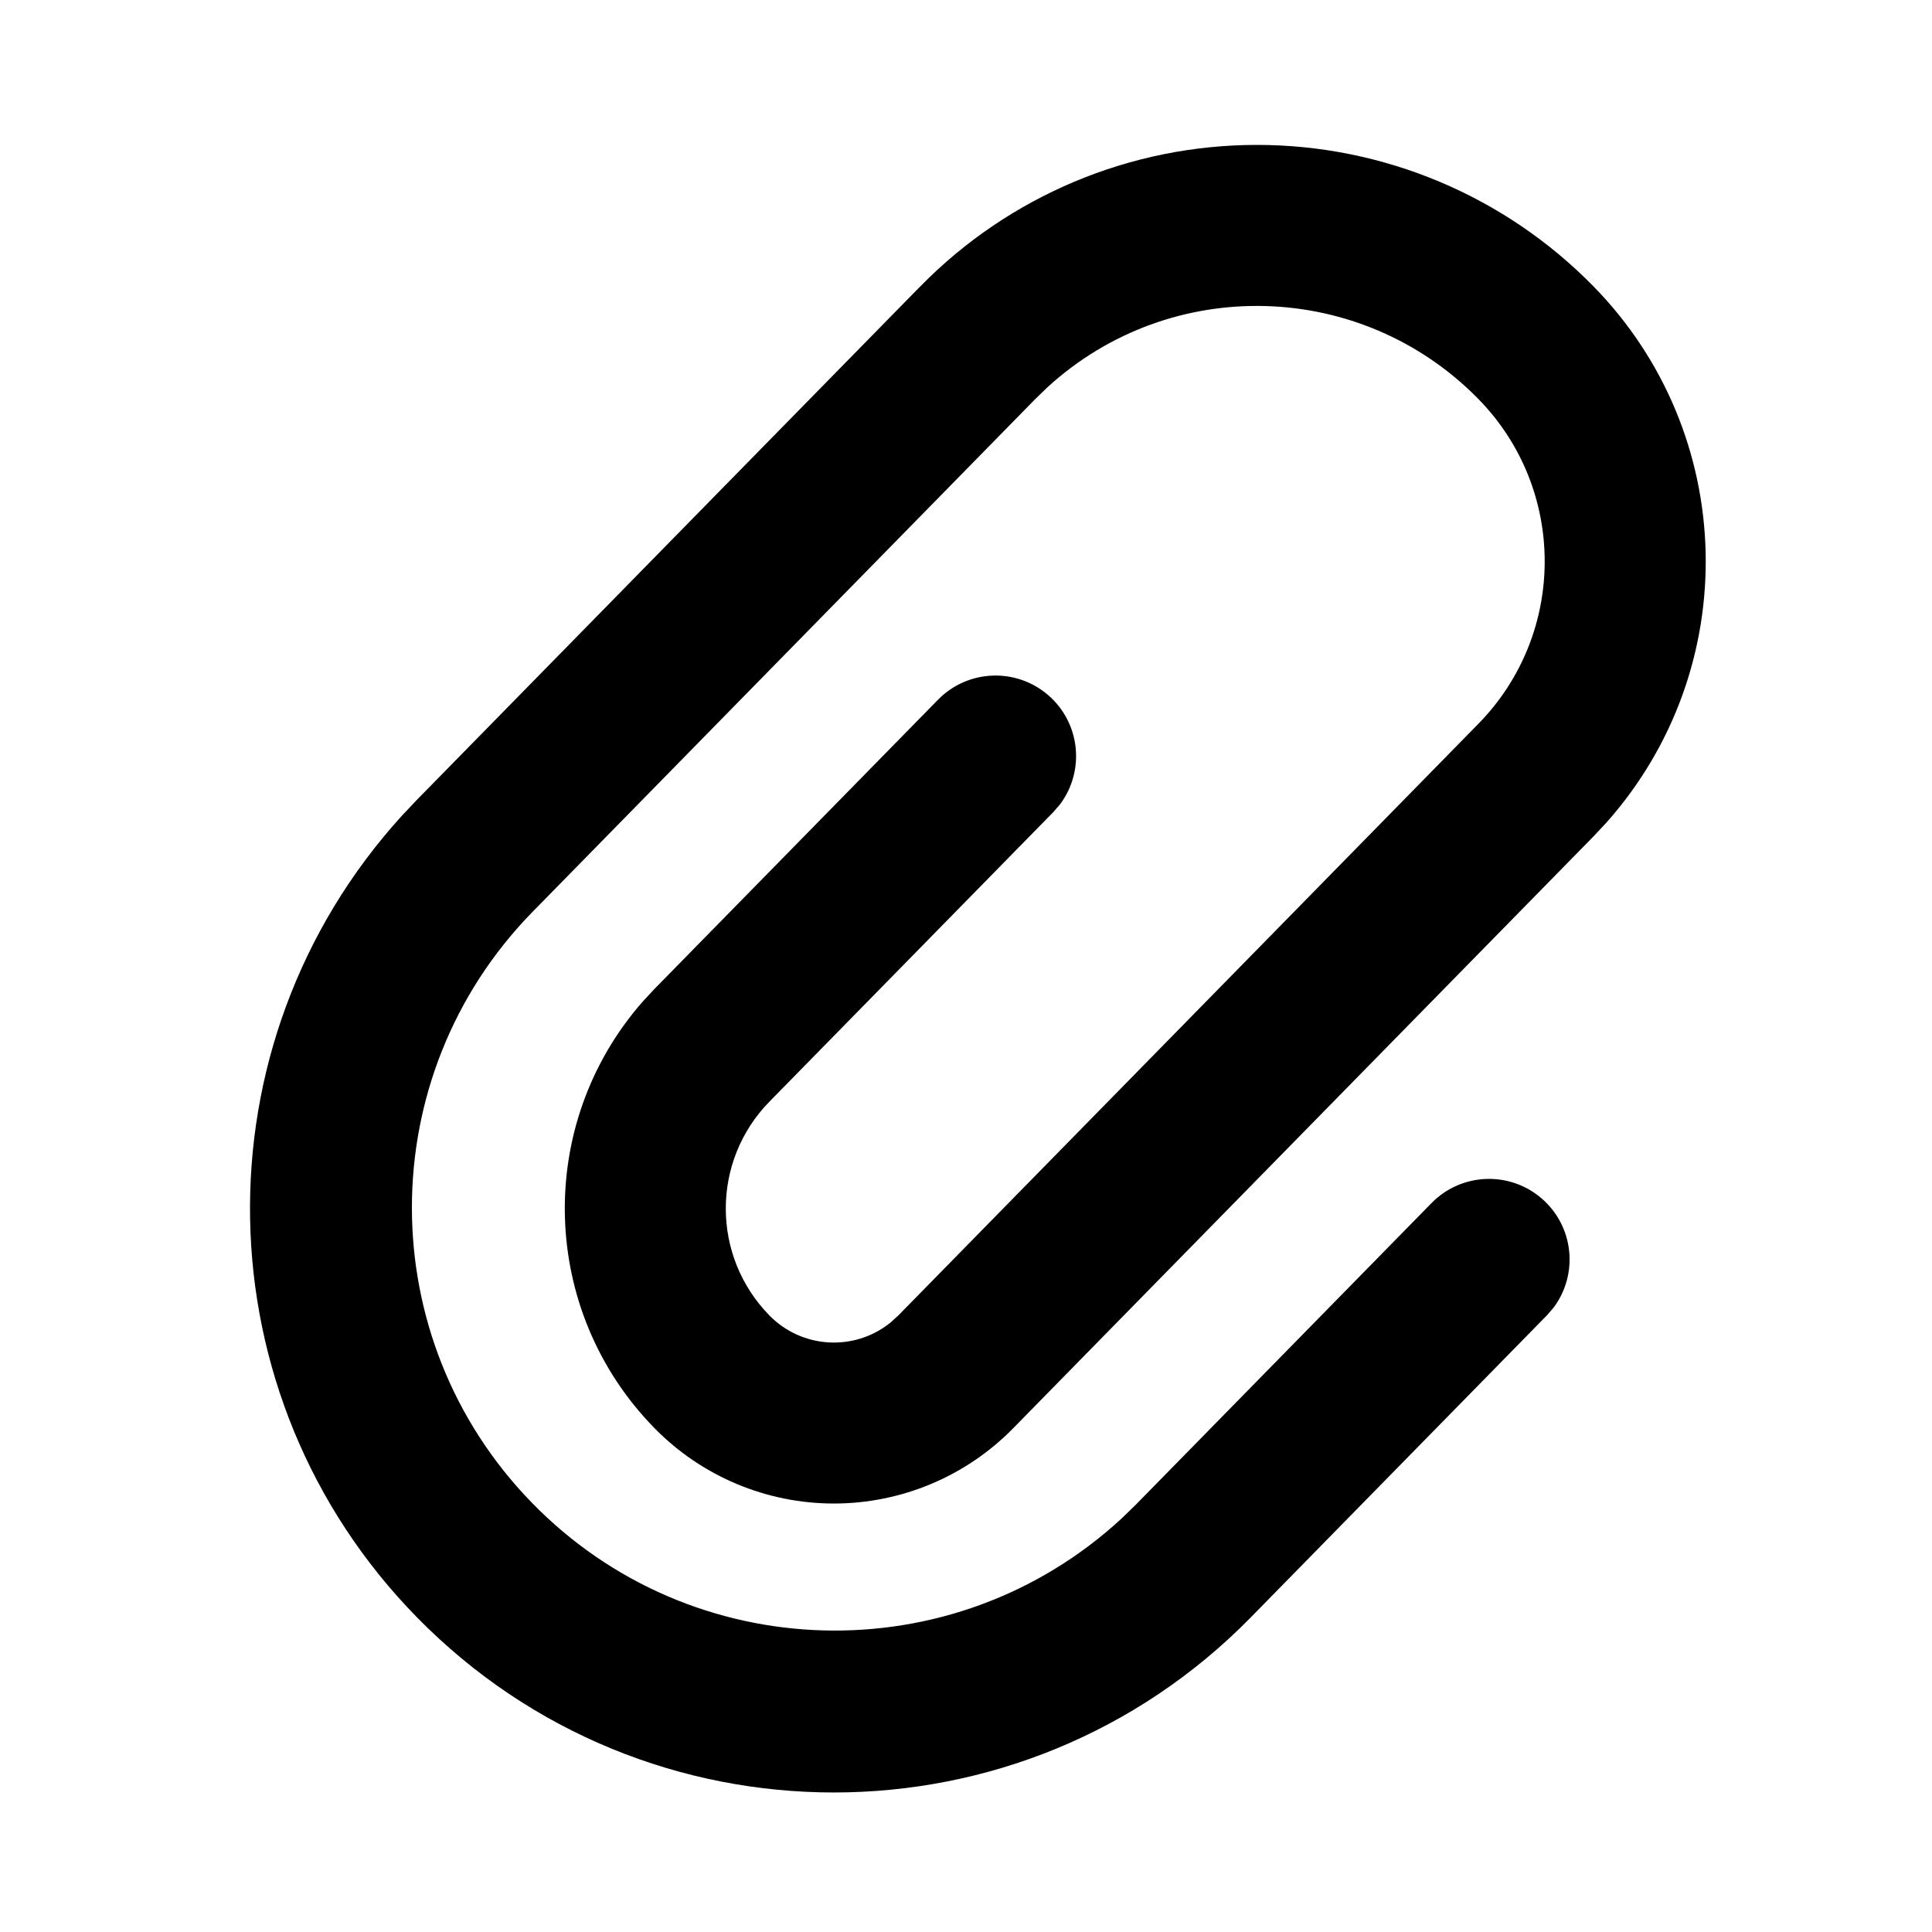
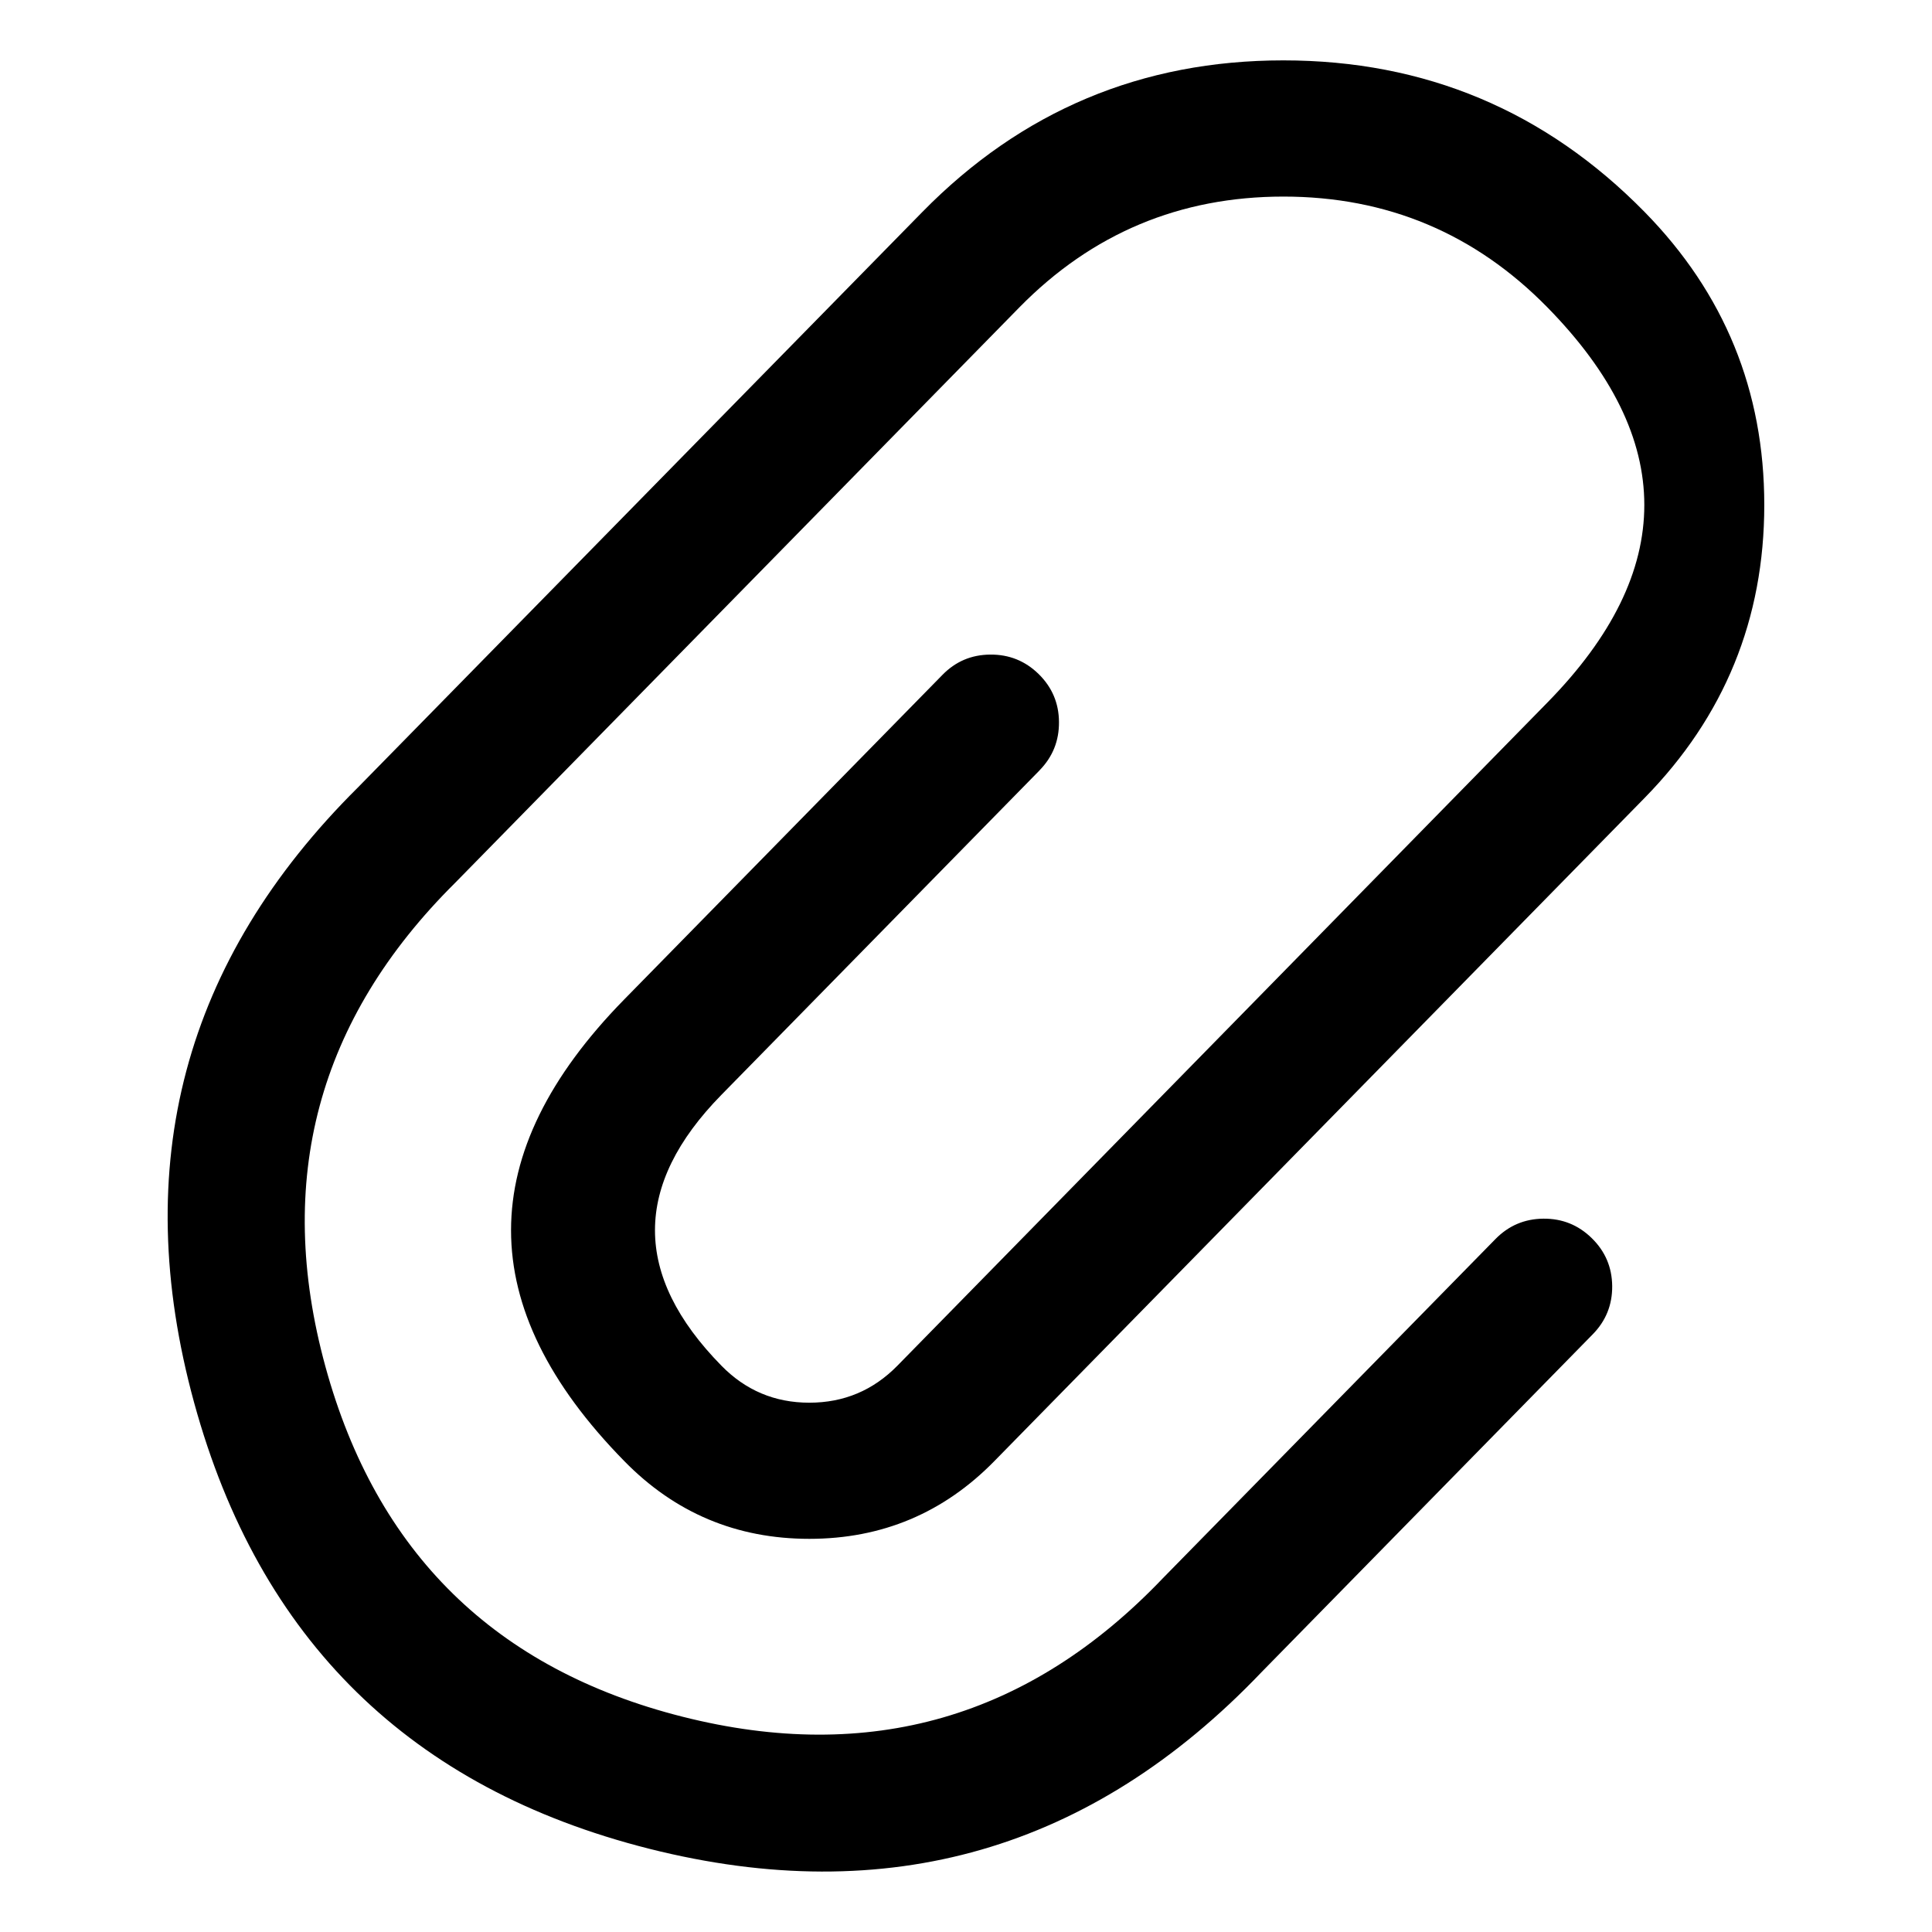
<svg xmlns="http://www.w3.org/2000/svg" width="32" height="32">
-   <path d="M15.246 4.741a7.803 7.803 0 0 1 11.145 0 6.511 6.511 0 0 1 .219 8.881l-.219.234-9.608 9.799a4.16 4.16 0 0 1-5.942 0 5.197 5.197 0 0 1-.198-7.063l.198-.213 4.702-4.796a1.334 1.334 0 0 1 2.014 1.74l-.11.127-4.702 4.796a2.53 2.53 0 0 0 0 3.543 1.494 1.494 0 0 0 2.002.119l.131-.119 9.608-9.8a3.843 3.843 0 0 0 0-5.381 5.138 5.138 0 0 0-7.131-.199l-.206.199-8.339 8.506a7.005 7.005 0 0 0 9.764 10.04l.24-.233 4.903-5.001a1.334 1.334 0 0 1 2.014 1.74l-.11.127-4.903 5.001c-3.792 3.868-10.02 3.868-13.812 0a9.672 9.672 0 0 1-.246-13.281l.246-.26 8.339-8.506z" />
+   <path d="m17.219 12.759-5.271 5.376q-2.199 2.242 0 4.484.6.614 1.457.614t1.458-.612L25.63 11.636q3.21-3.272 0-6.545-1.8-1.835-4.372-1.835T16.885 5.09l-9.347 9.533q-3.414 3.388-2.148 8.012t5.914 5.799 7.958-2.295l5.507-5.616q.327-.334.795-.338.467-.004.8.322.334.326.339.794.004.467-.323.8l-5.485 5.595q-4.218 4.42-10.143 2.925-5.924-1.497-7.537-7.39-1.613-5.894 2.712-10.187l9.35-9.533Q17.74 1 21.256 1q3.519 0 5.985 2.512 1.981 2.02 1.981 4.851t-1.981 4.852L16.474 24.196q-1.262 1.292-3.069 1.292t-3.067-1.29q-3.747-3.82 0-7.643l5.27-5.375q.326-.335.794-.338.467-.004.8.321.335.328.338.795.004.468-.321.8" />
</svg>
